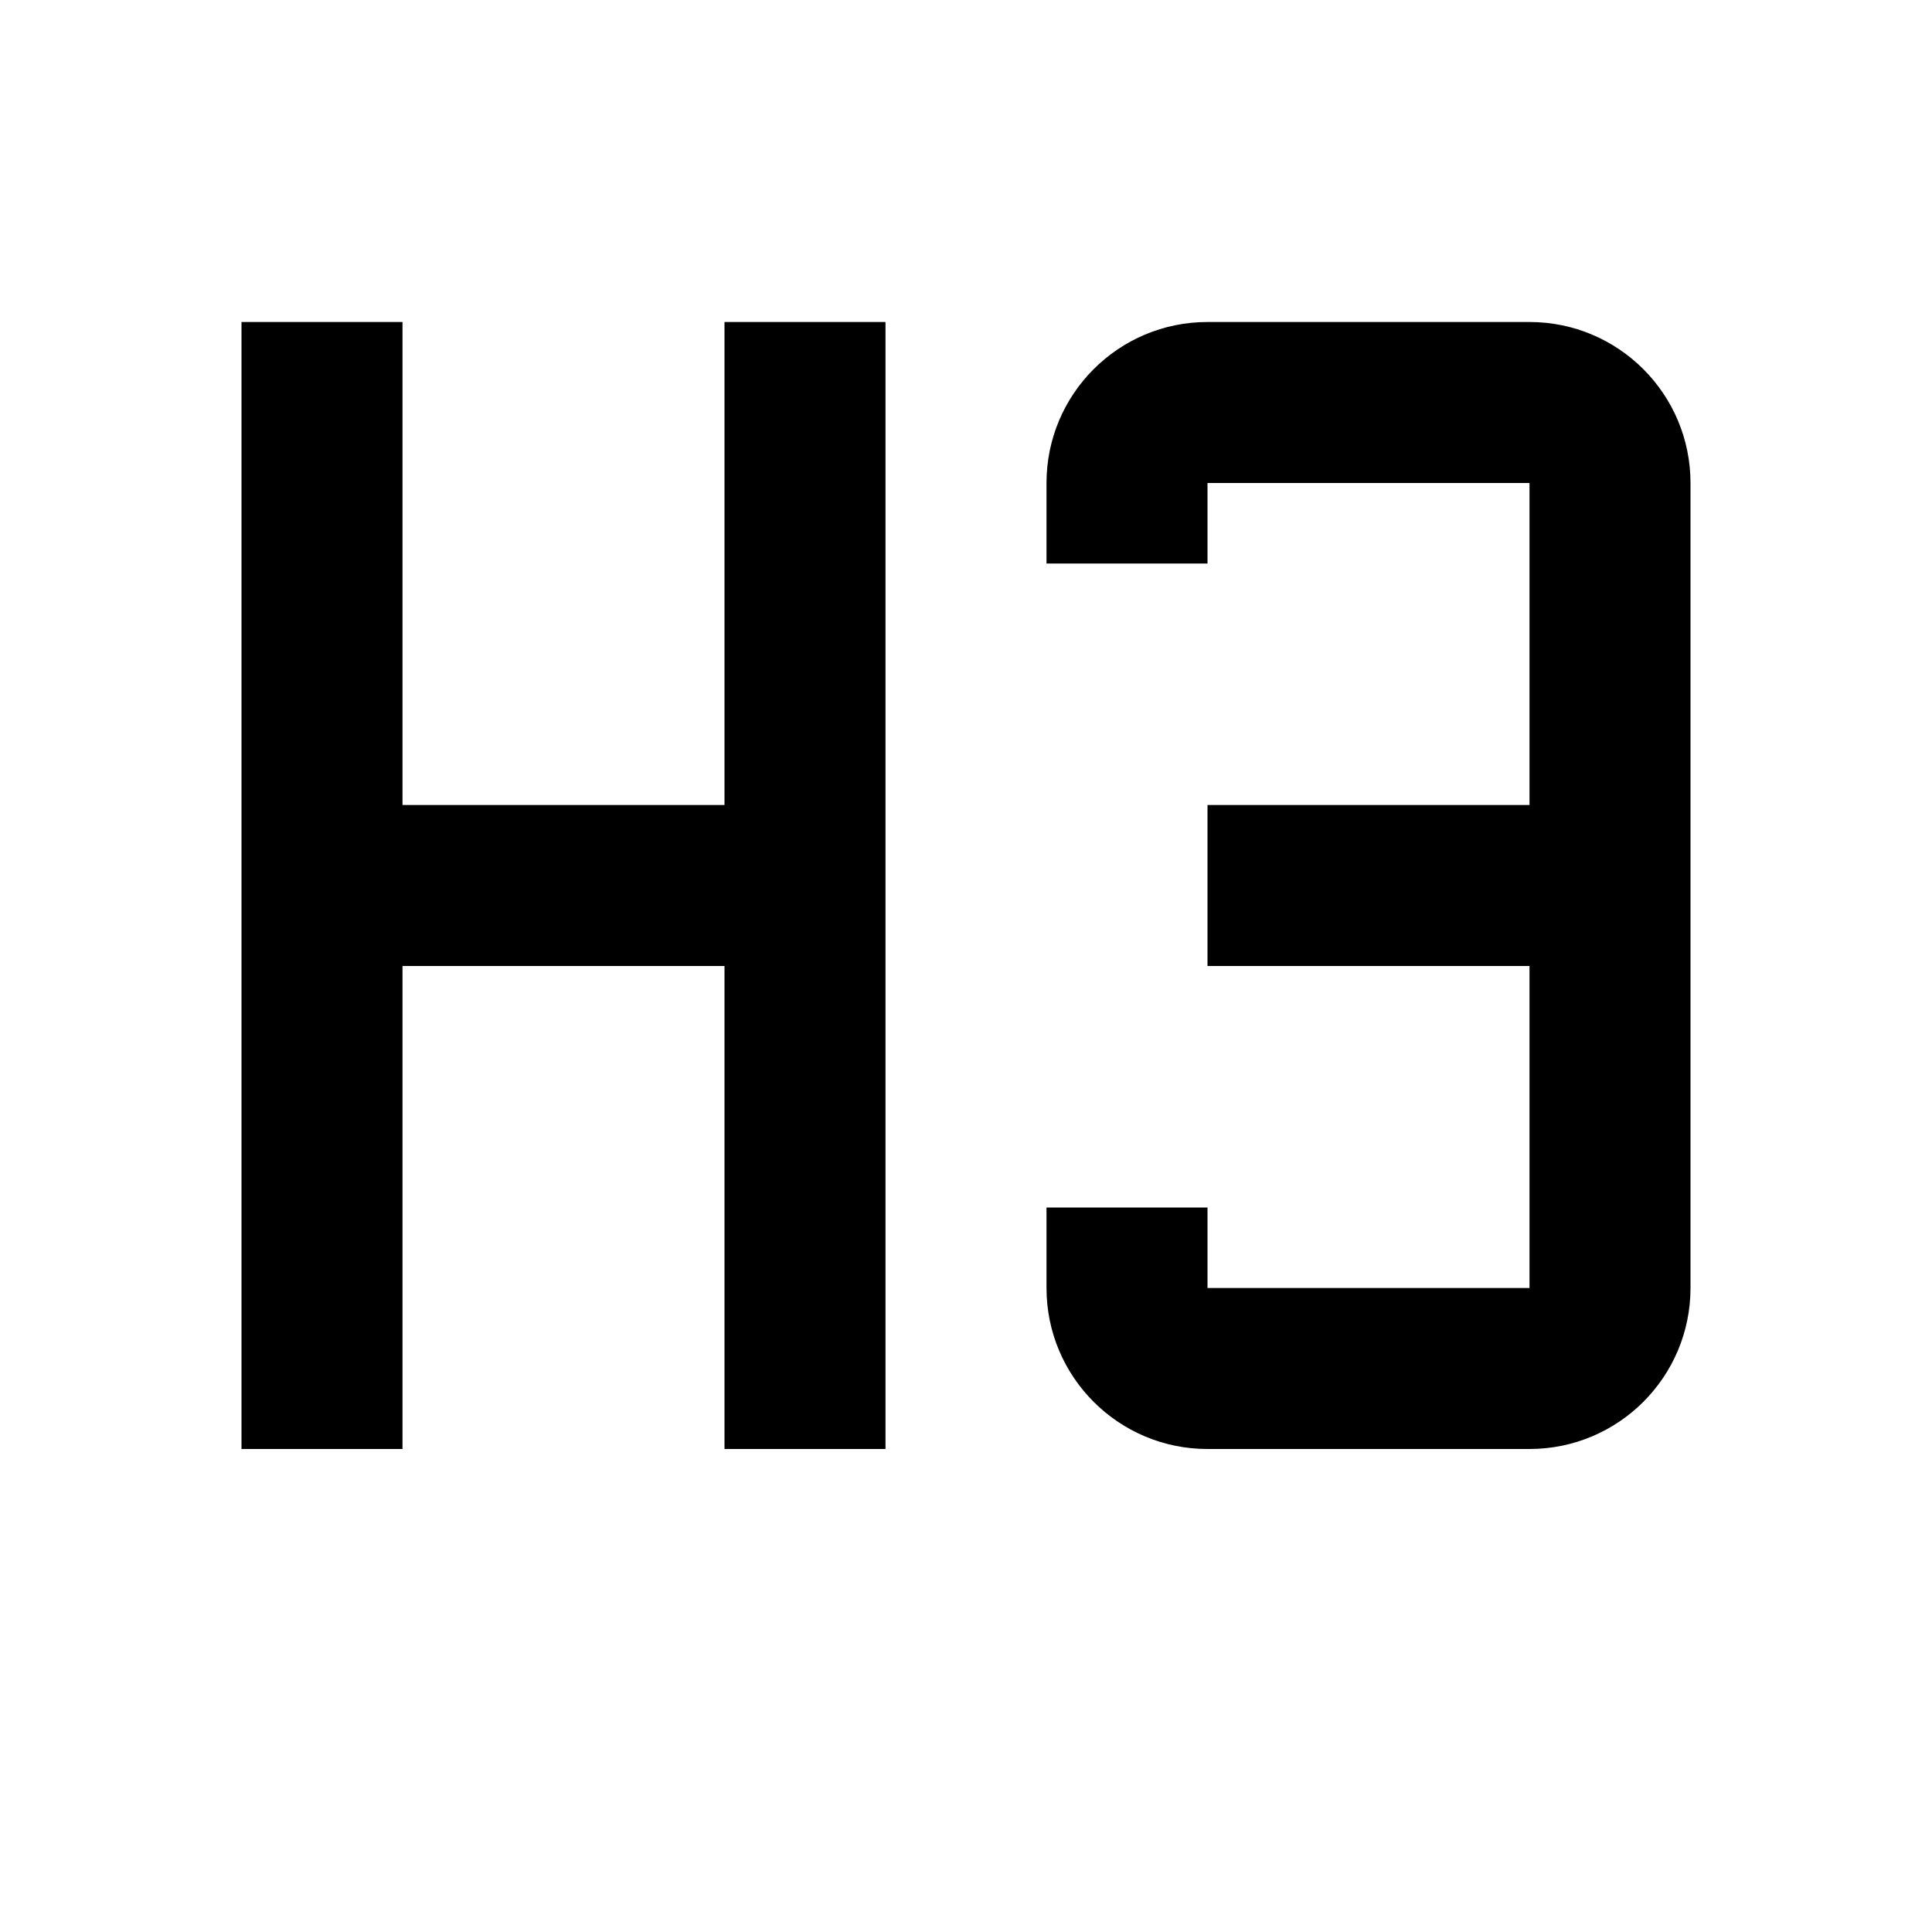
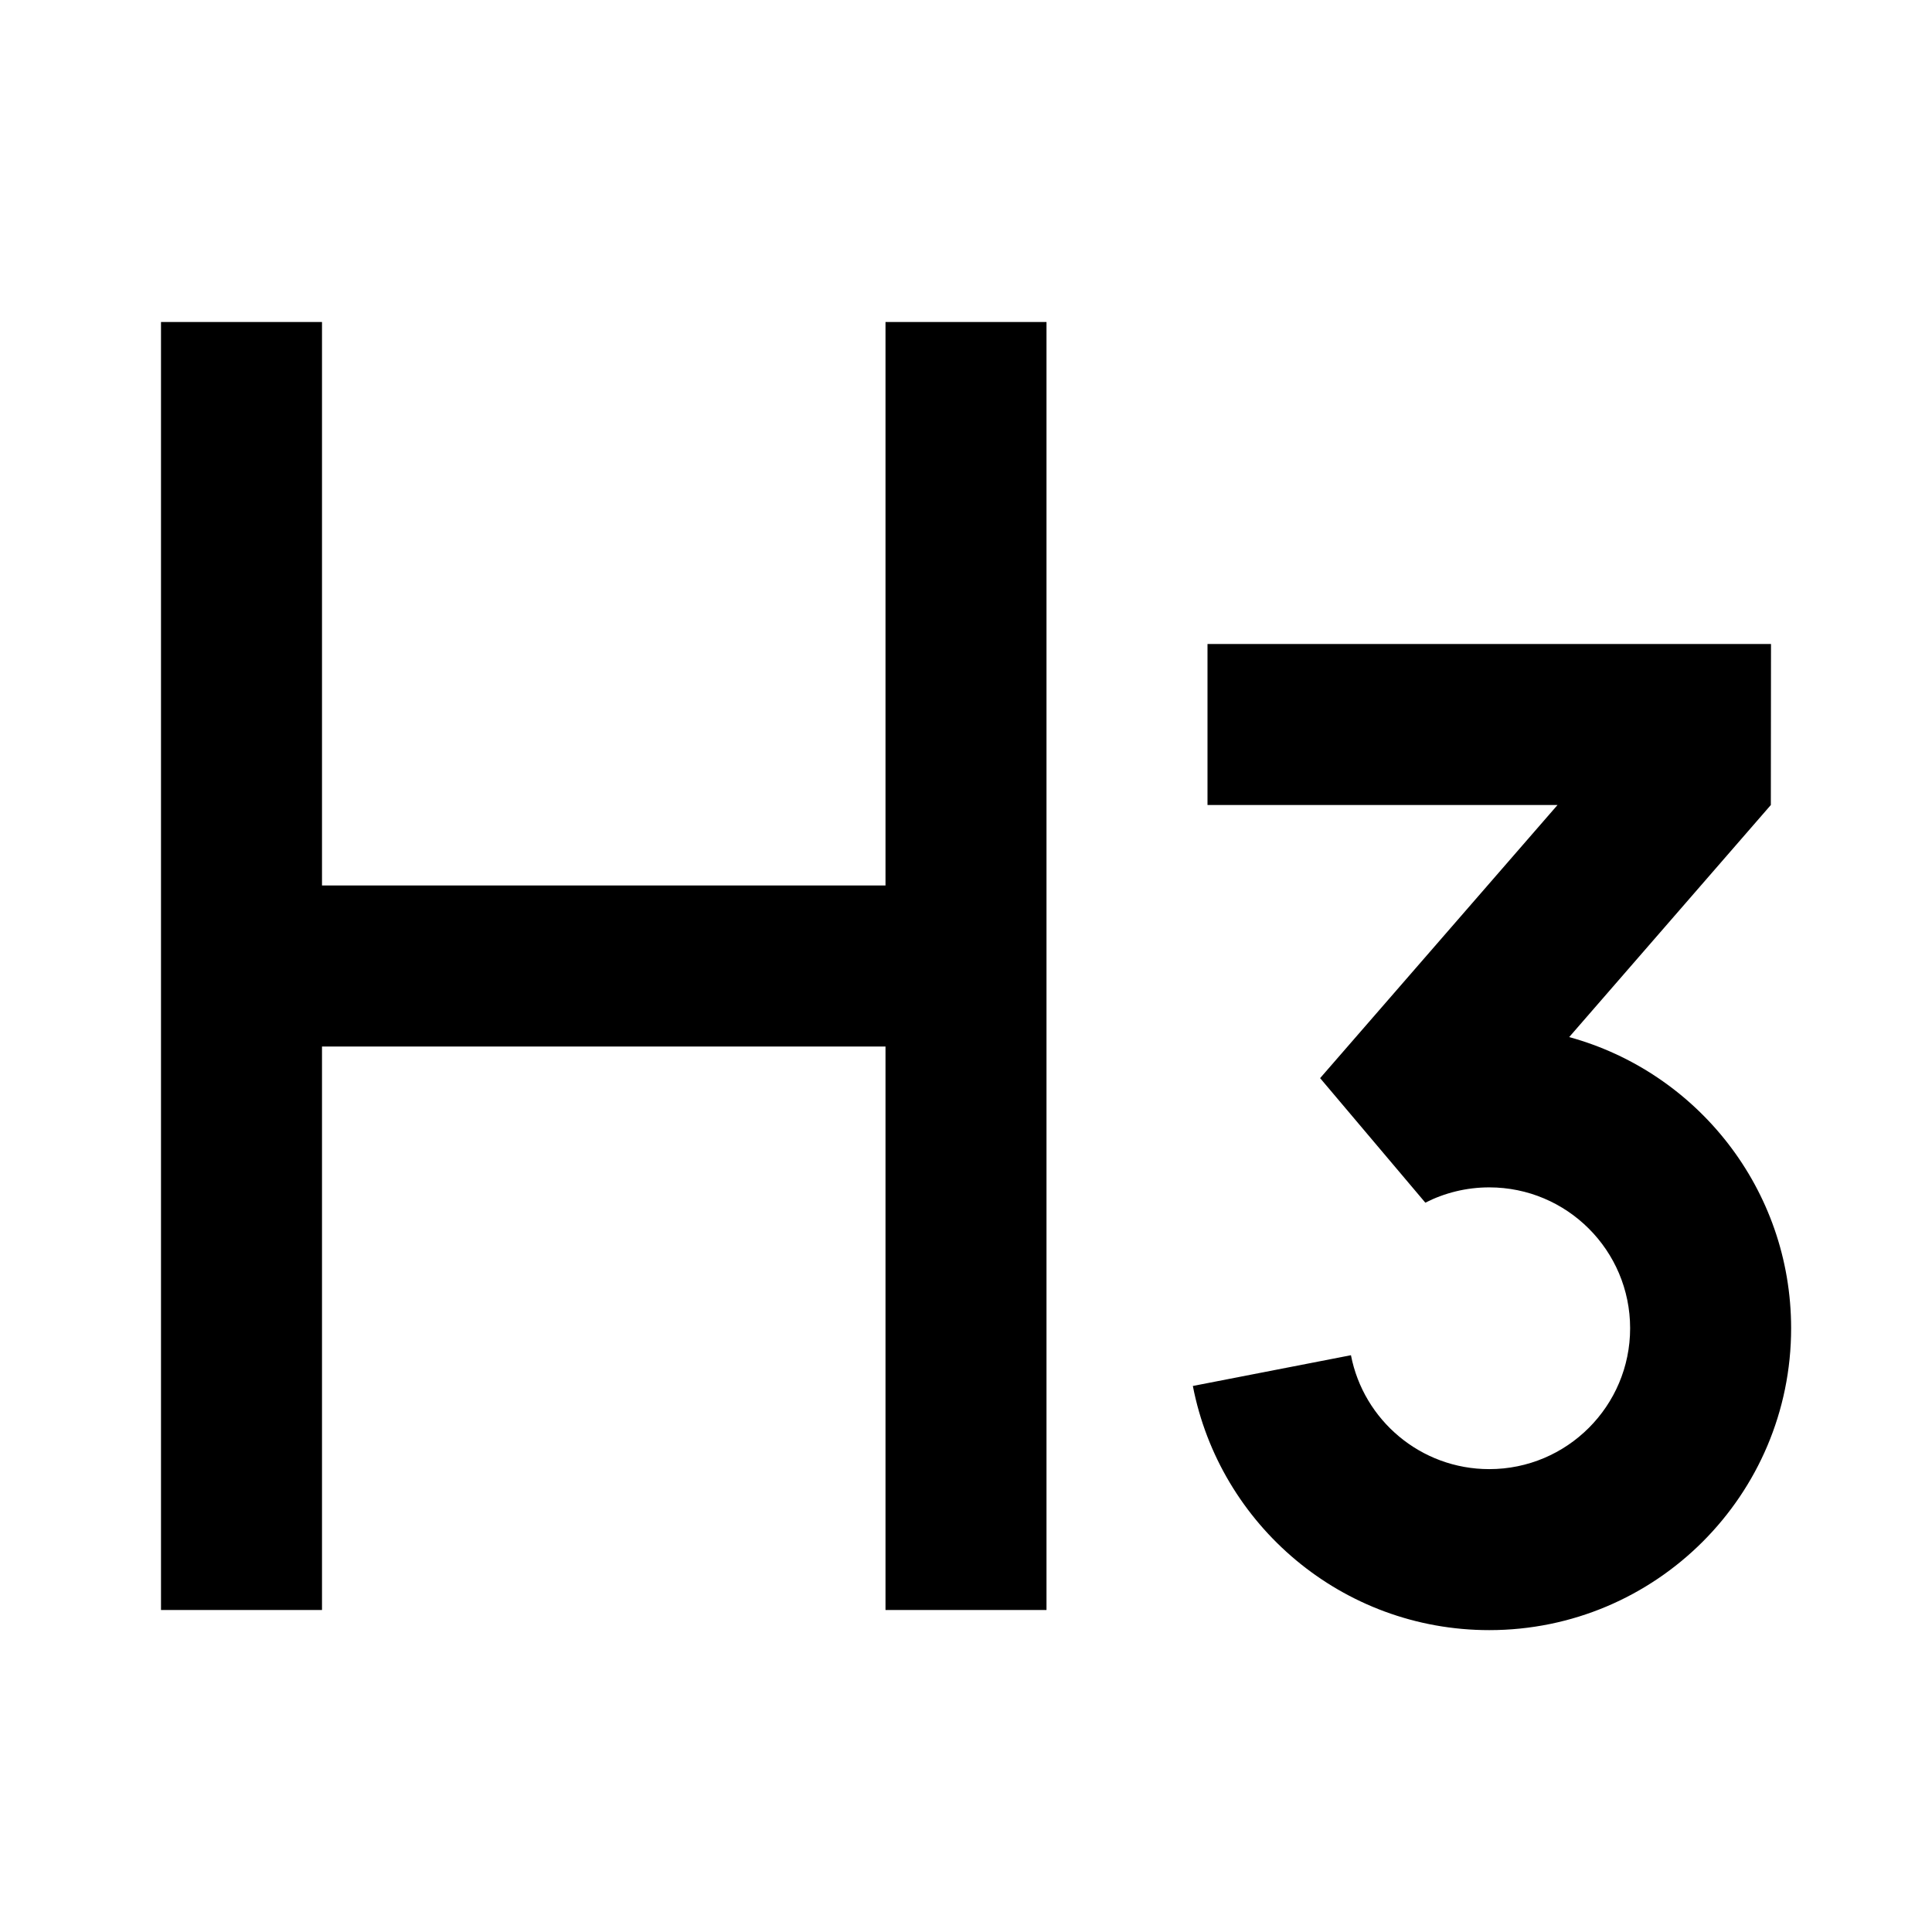
- <svg xmlns="http://www.w3.org/2000/svg" viewBox="0 0 24 24">
-   <path d="M3,4H5V10H9V4H11V18H9V12H5V18H3V4M15,4H19A2,2 0 0,1 21,6V16A2,2 0 0,1 19,18H15A2,2 0 0,1 13,16V15H15V16H19V12H15V10H19V6H15V7H13V6A2,2 0 0,1 15,4Z" />
+ <svg xmlns="http://www.w3.org/2000/svg" viewBox="0 0 24 24" fill="currentColor">
+   <path d="M22 8L21.998 10L19.493 12.883C21.082 13.318 22.25 14.773 22.25 16.5C22.25 18.571 20.571 20.25 18.5 20.25C16.674 20.25 15.153 18.945 14.818 17.217L16.782 16.835C16.938 17.641 17.648 18.25 18.5 18.25C19.466 18.25 20.25 17.466 20.25 16.5C20.25 15.534 19.466 14.75 18.5 14.75C18.214 14.75 17.944 14.819 17.706 14.94L16.399 13.393L19.348 10H15V8H22ZM4 4V11H11V4H13V20H11V13H4V20H2V4H4Z" />
</svg>
